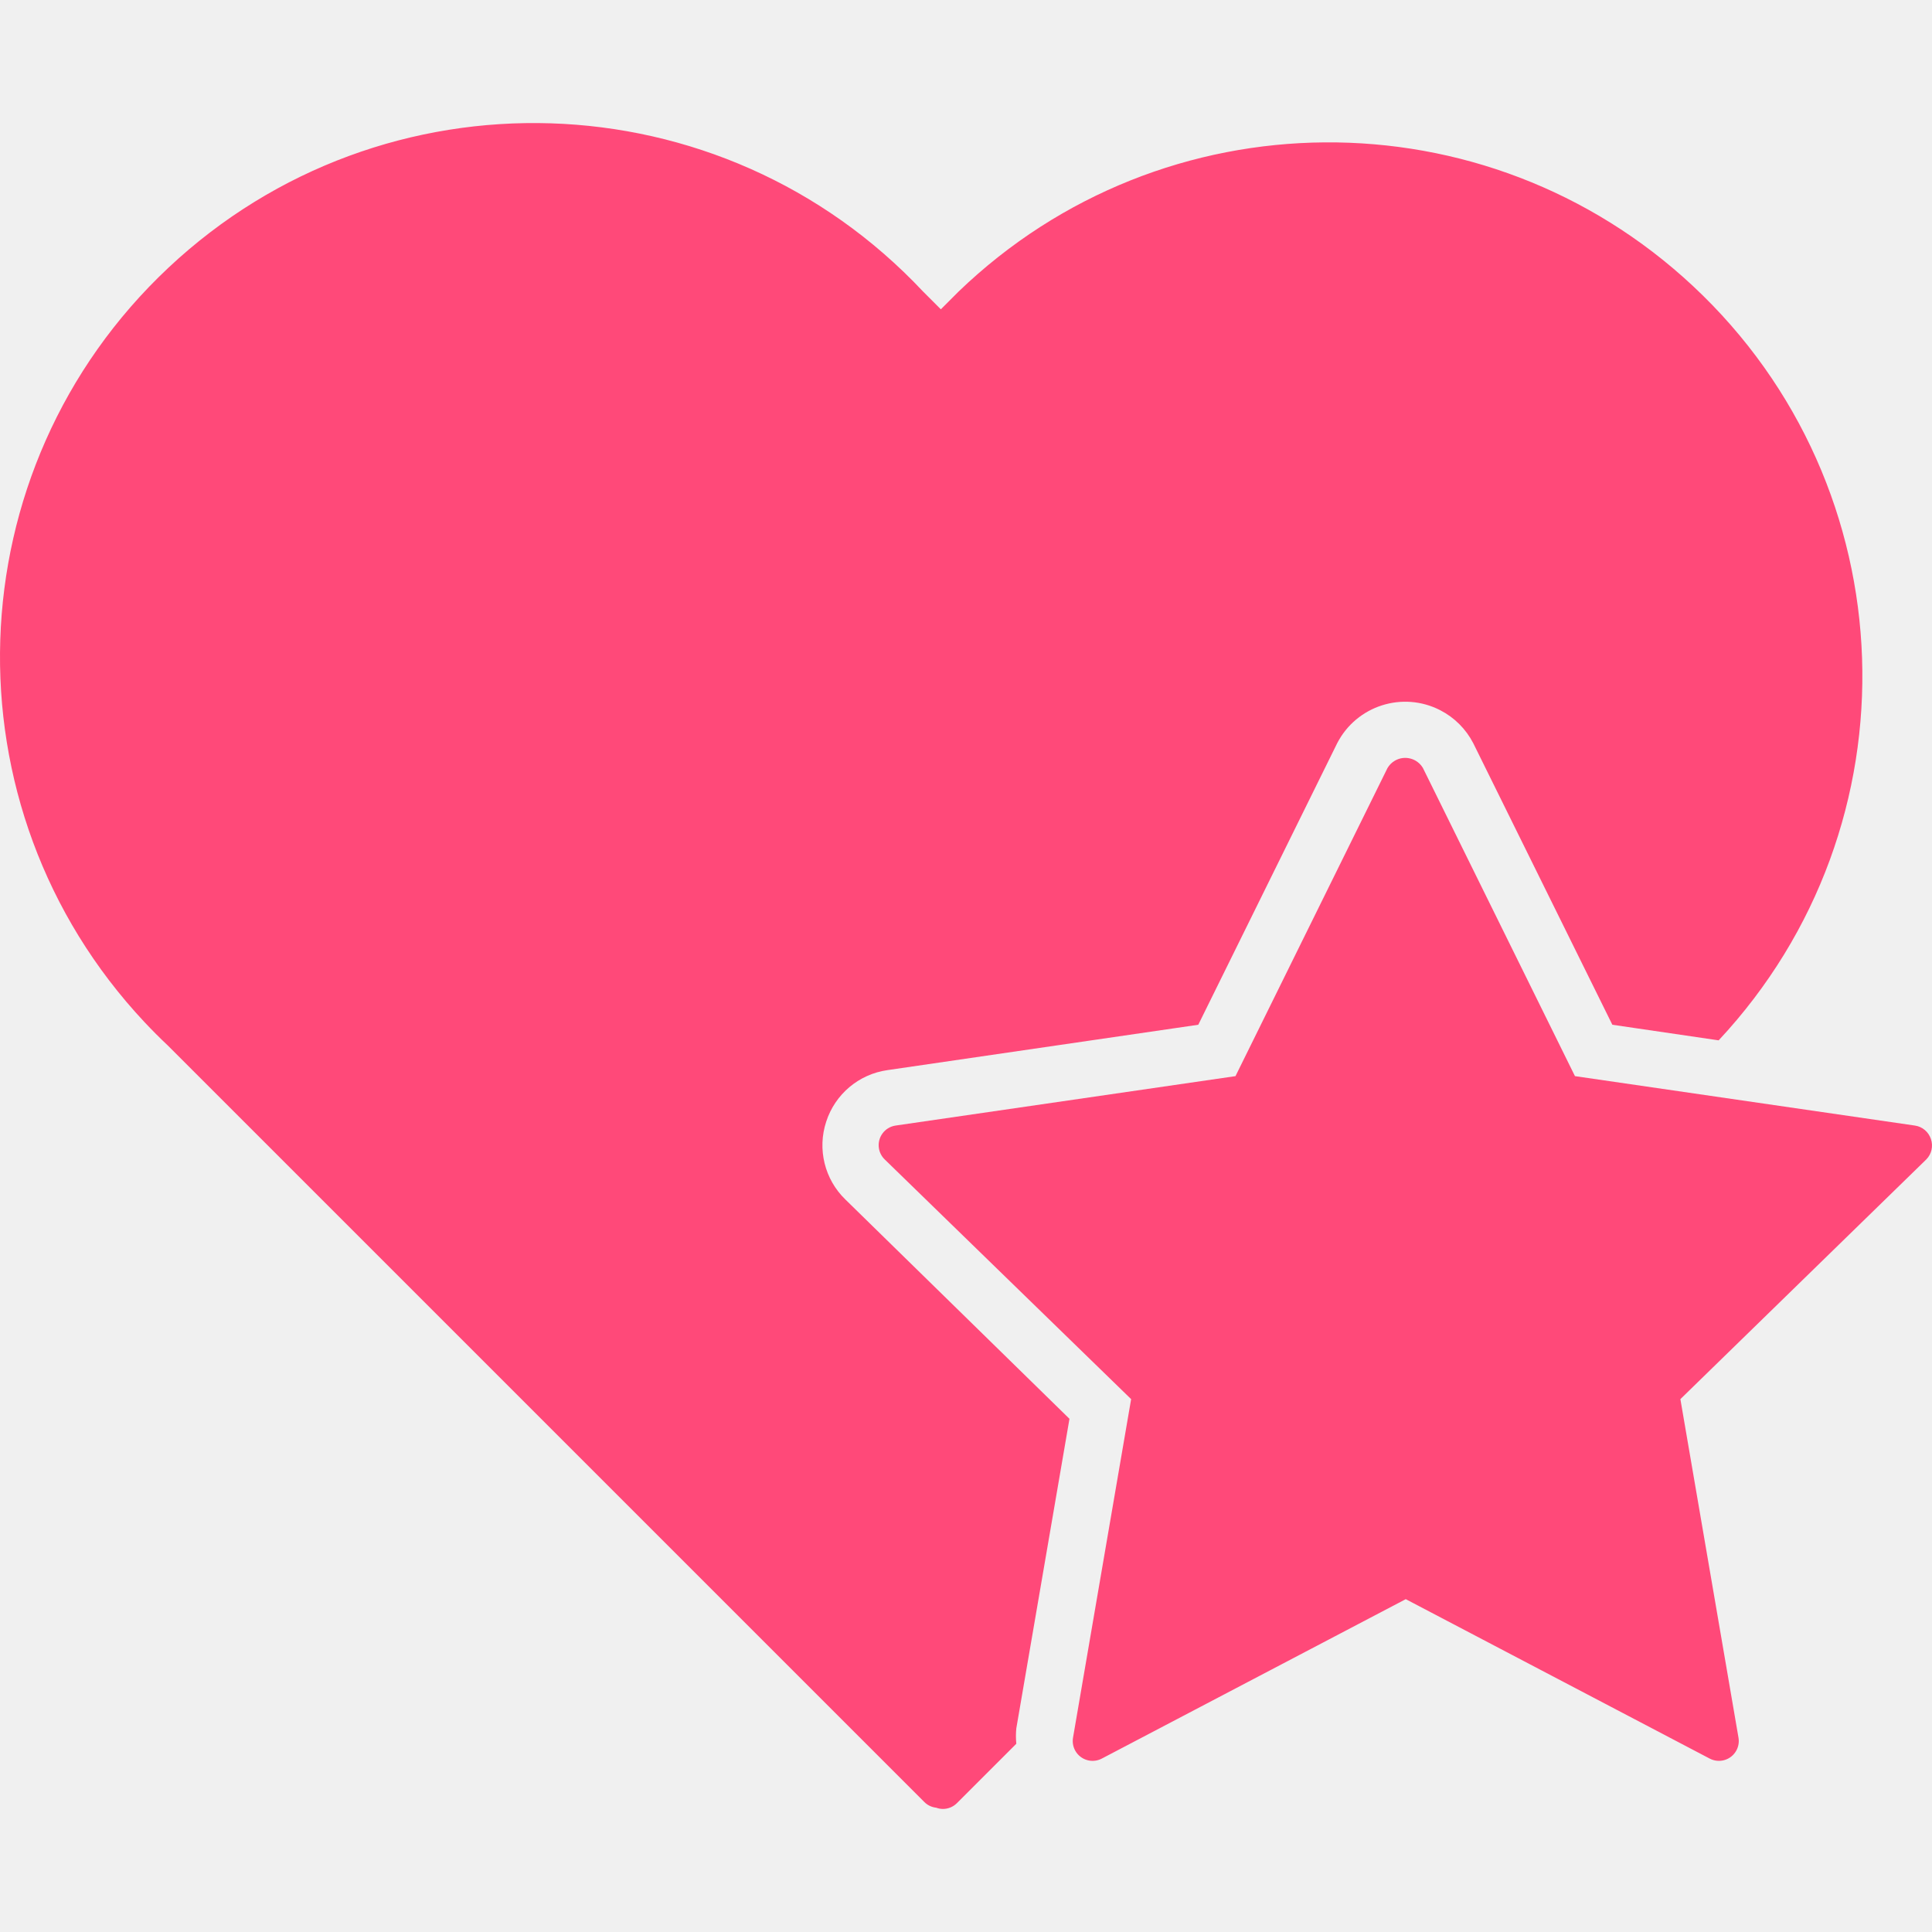
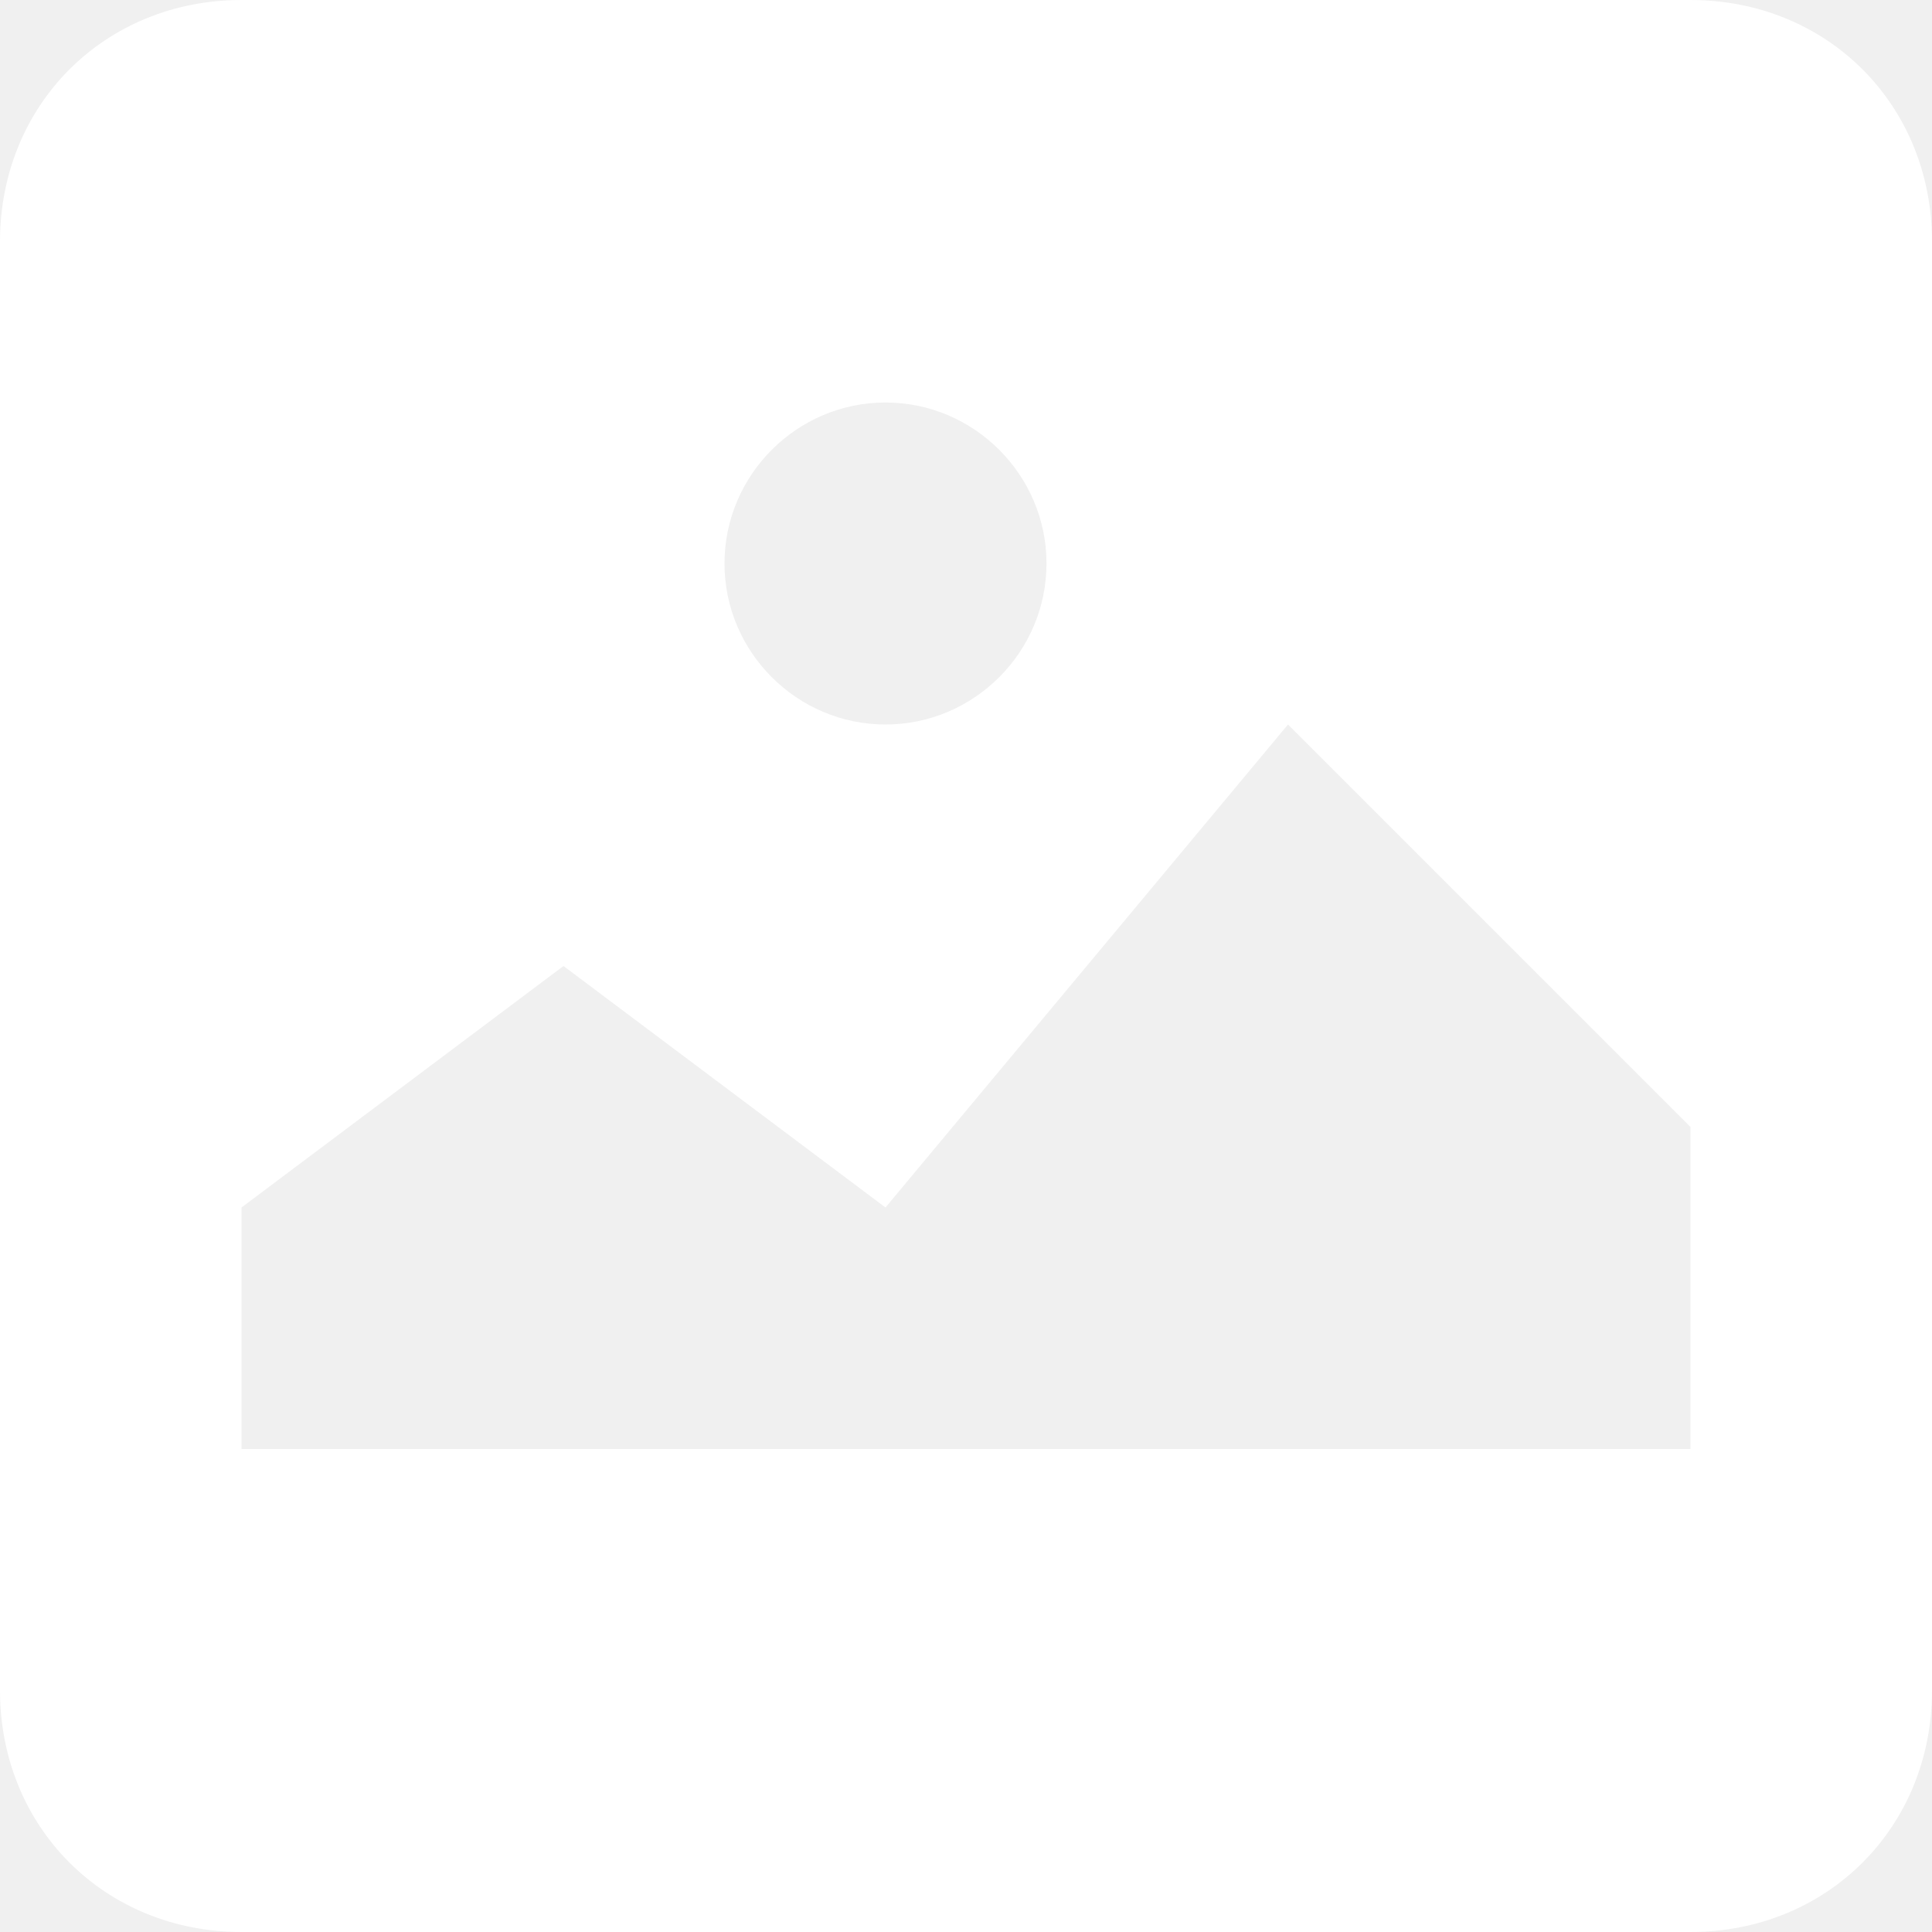
- <svg xmlns="http://www.w3.org/2000/svg" version="1.1" id="Capa_1" x="0px" y="0px" viewBox="0 0 436.169 436.169" style="enable-background:new 0 0 436.169 436.169;" xml:space="preserve">
-   <g>
-     <path style="fill:#FF4979;" d="M186.524,253.229c2.004-6.21,7.378-10.73,13.84-11.64l70.16-10.24l31.36-63.56   c4.372-8.483,14.793-11.816,23.276-7.444c3.195,1.647,5.797,4.249,7.444,7.444l31.4,63.56l24,3.52   c45.425-48.622,42.834-124.861-5.788-170.286c-46.812-43.734-119.663-43.187-165.812,1.246l-4,4l-4-4   c-45.548-48.537-121.818-50.96-170.355-5.412s-50.96,121.818-5.412,170.355c1.695,1.806,3.444,3.559,5.247,5.257l170.8,170.8   c0.72,0.722,1.666,1.174,2.68,1.28c0.486,0.183,1.001,0.278,1.52,0.28c1.187-0.004,2.323-0.479,3.16-1.32l13.4-13.4   c-0.117-1.157-0.117-2.323,0-3.48l12-69.88l-50.6-49.52C186.161,266.245,184.483,259.426,186.524,253.229L186.524,253.229z" />
-     <path style="fill:#FF4979;" d="M435.924,257.149c-0.527-1.614-1.921-2.791-3.6-3.04l-76.76-11.16l-34.32-69.56   c-1.299-2.209-4.142-2.947-6.352-1.648c-0.681,0.4-1.248,0.968-1.648,1.648l-34.32,69.56l-76.76,11.16   c-2.445,0.377-4.122,2.666-3.744,5.111c0.146,0.943,0.589,1.815,1.264,2.489l55.68,54.16l-13.12,76.44   c-0.41,2.44,1.235,4.751,3.675,5.161c0.958,0.161,1.942,0.006,2.805-0.441l68.64-36l68.64,36c2.197,1.139,4.9,0.281,6.039-1.915   c0.447-0.862,0.602-1.847,0.441-2.805l-13.12-76.44l55.52-54.12C436.075,260.537,436.478,258.755,435.924,257.149L435.924,257.149z   " />
-   </g>
-   <g>
- </g>
-   <g>
- </g>
-   <g>
- </g>
-   <g>
- </g>
-   <g>
- </g>
-   <g>
- </g>
-   <g>
- </g>
-   <g>
- </g>
-   <g>
- </g>
-   <g>
- </g>
-   <g>
- </g>
-   <g>
- </g>
-   <g>
- </g>
-   <g>
- </g>
-   <g>
- </g>
+ <svg xmlns="http://www.w3.org/2000/svg" version="1.1" id="Layer_1" x="0px" y="0px" width="24px" height="24px" viewBox="0 0 24 24" style="enable-background:new 0 0 24 24;" xml:space="preserve">
+   <style type="text/css">
+ 	.st0{fill:#FFFFFF;}
+ </style>
+   <path class="st0" d="M21,0H3C1.3,0,0,1.3,0,3v18c0,1.7,1.3,3,3,3h18c1.7,0,3-1.3,3-3V3C24,1.3,22.7,0,21,0z M11,5c1.1,0,2,0.9,2,2  c0,1.1-0.9,2-2,2S9,8.1,9,7C9,5.9,9.9,5,11,5z M21,18H3v-3l4-3l4,3l5-6l5,5V18z" />
</svg>
